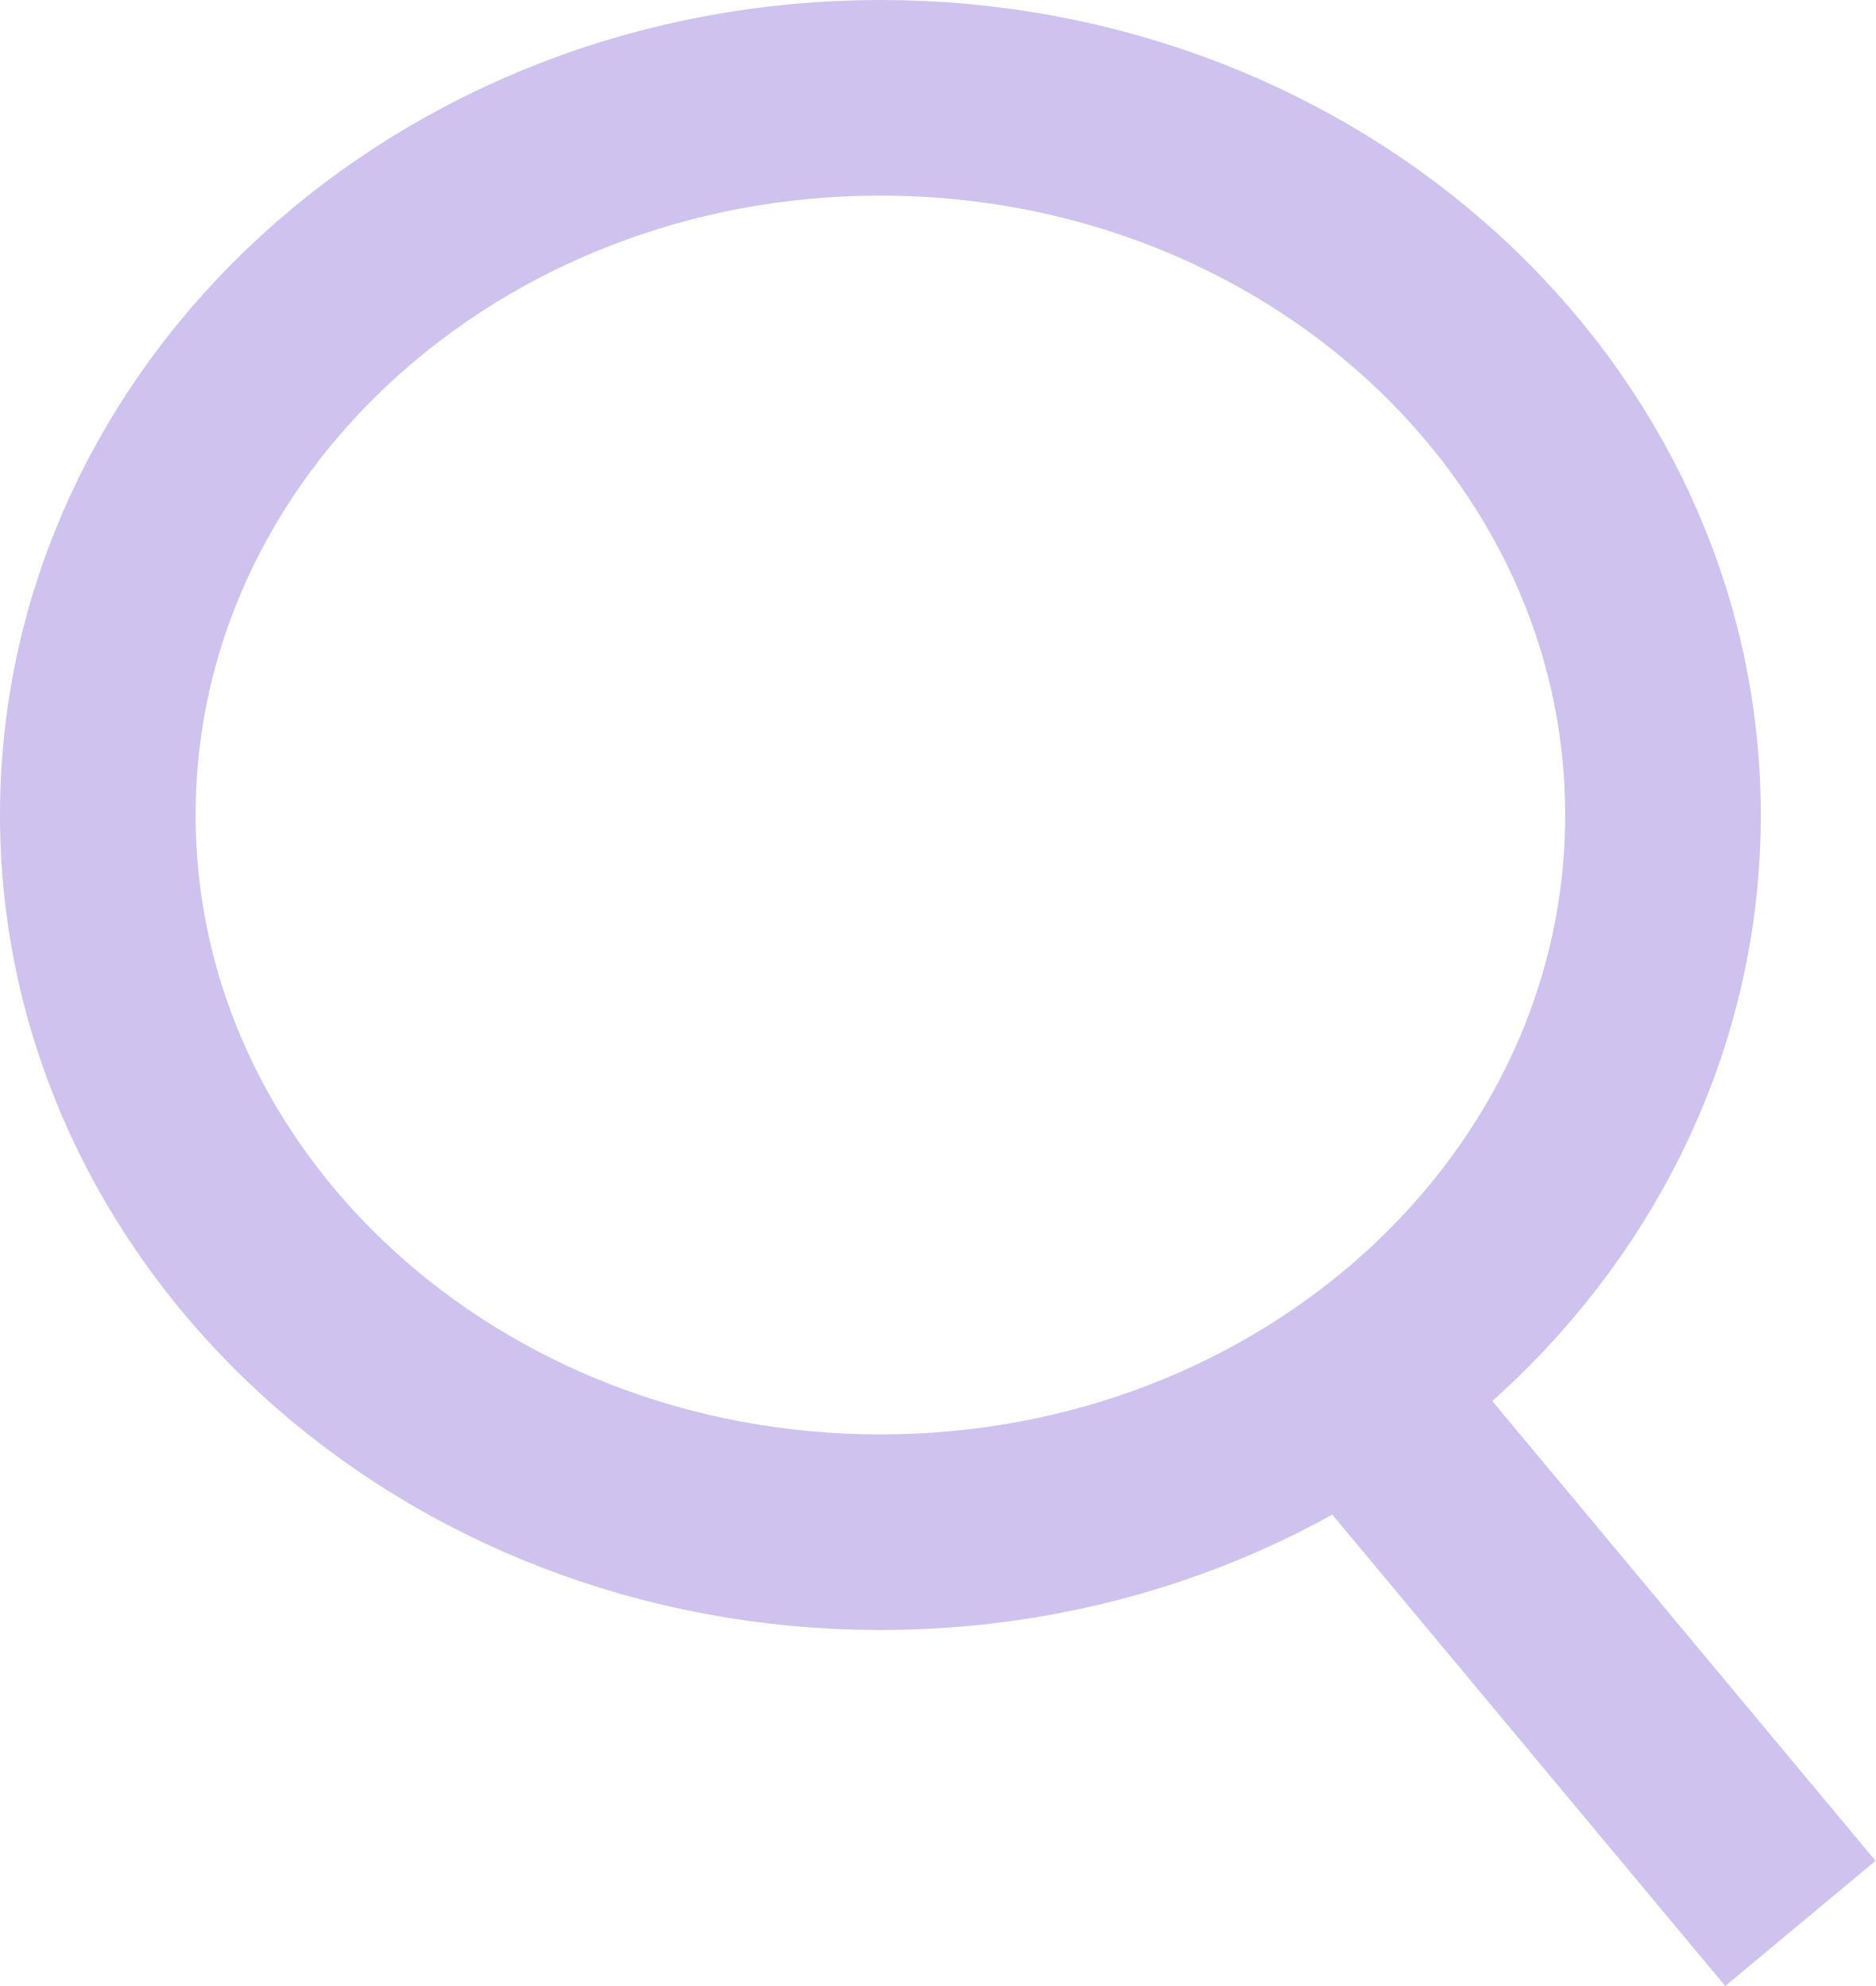
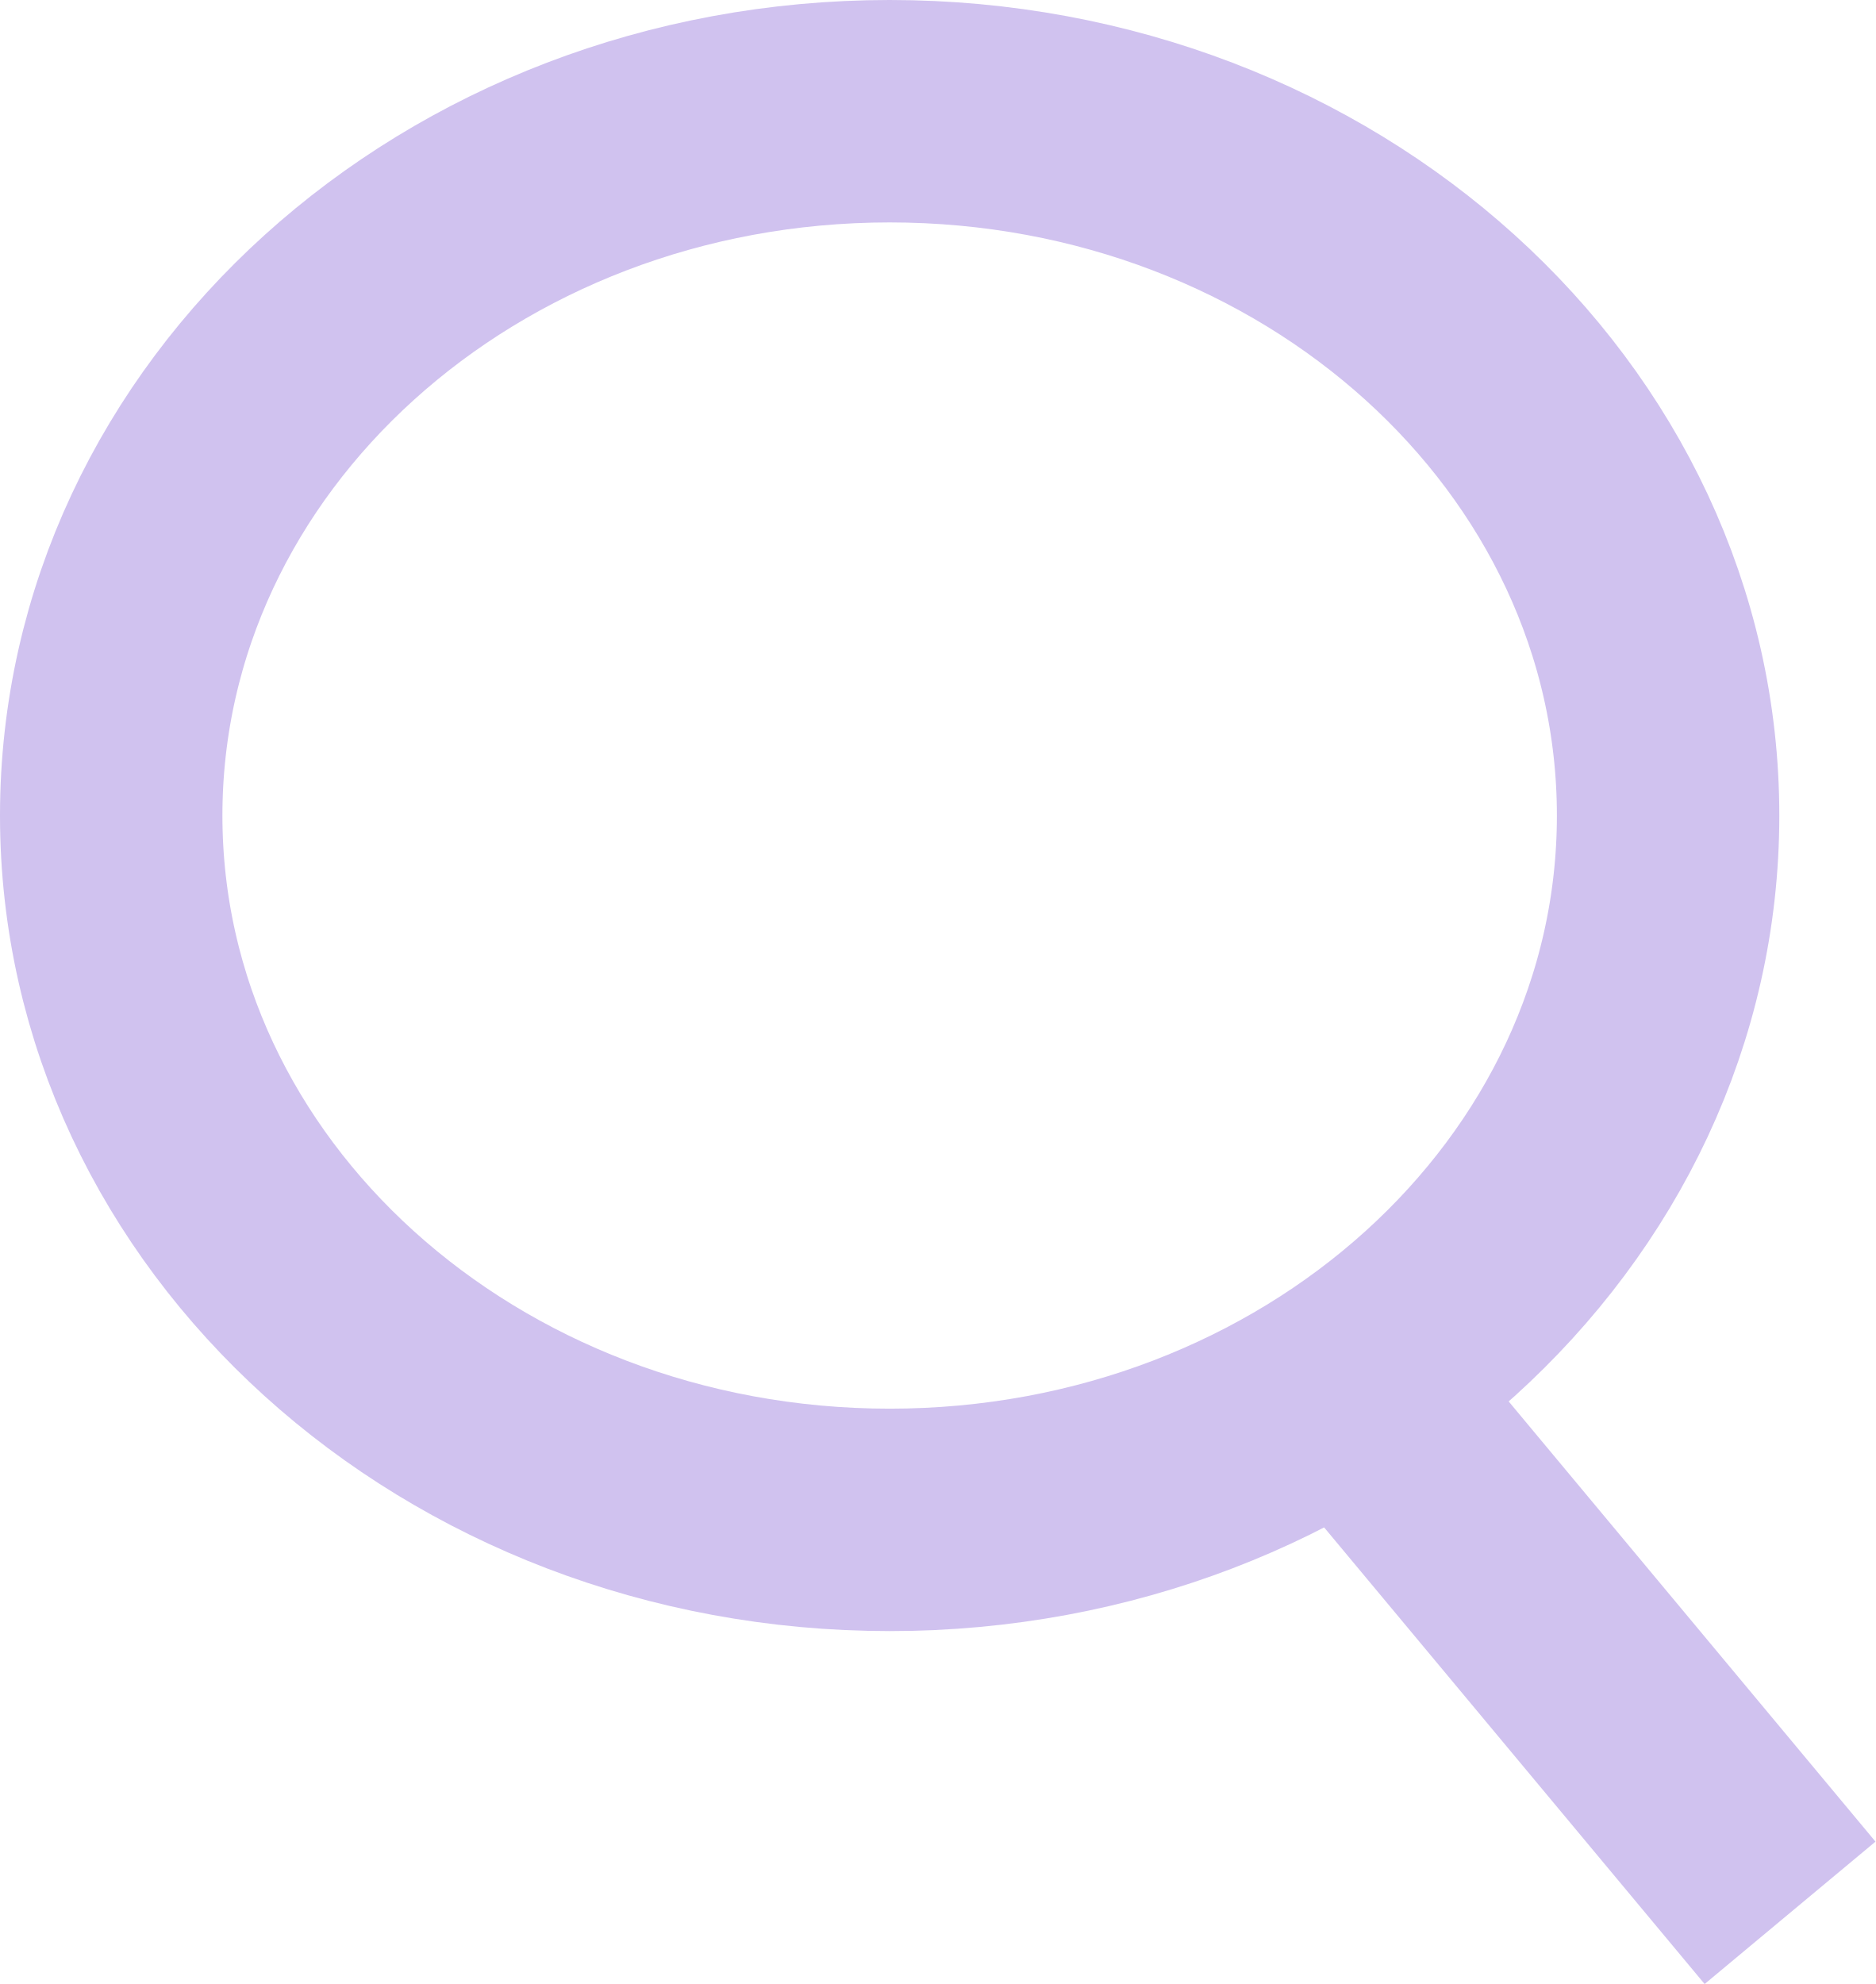
- <svg xmlns="http://www.w3.org/2000/svg" width="28.759" height="30.46" viewBox="0 0 28.759 30.46">
+ <svg xmlns="http://www.w3.org/2000/svg" width="25.297" height="26.76" viewBox="0 0 25.297 26.76">
  <g id="Group_1" data-name="Group 1" transform="translate(-813 -356)">
    <g id="Ellipse_1" data-name="Ellipse 1" transform="translate(813 356)" fill="none" stroke="#d0c2ef" stroke-width="3">
-       <ellipse cx="13.5" cy="12.5" rx="13.5" ry="12.5" stroke="none" />
-       <ellipse cx="13.5" cy="12.5" rx="12" ry="11" fill="none" />
+       <ellipse cx="12" cy="11" rx="12" ry="11" stroke="none" />
+       <ellipse cx="12" cy="11" rx="10.5" ry="9.5" fill="none" />
    </g>
-     <line id="Line_1" data-name="Line 1" x2="7.564" y2="9.076" transform="translate(833.043 376.424)" fill="none" stroke="#d0c2ef" stroke-width="3" />
+     <line id="Line_1" data-name="Line 1" x2="6.615" y2="7.938" transform="translate(830.53 373.862)" fill="none" stroke="#d0c2ef" stroke-width="3" />
  </g>
</svg>
